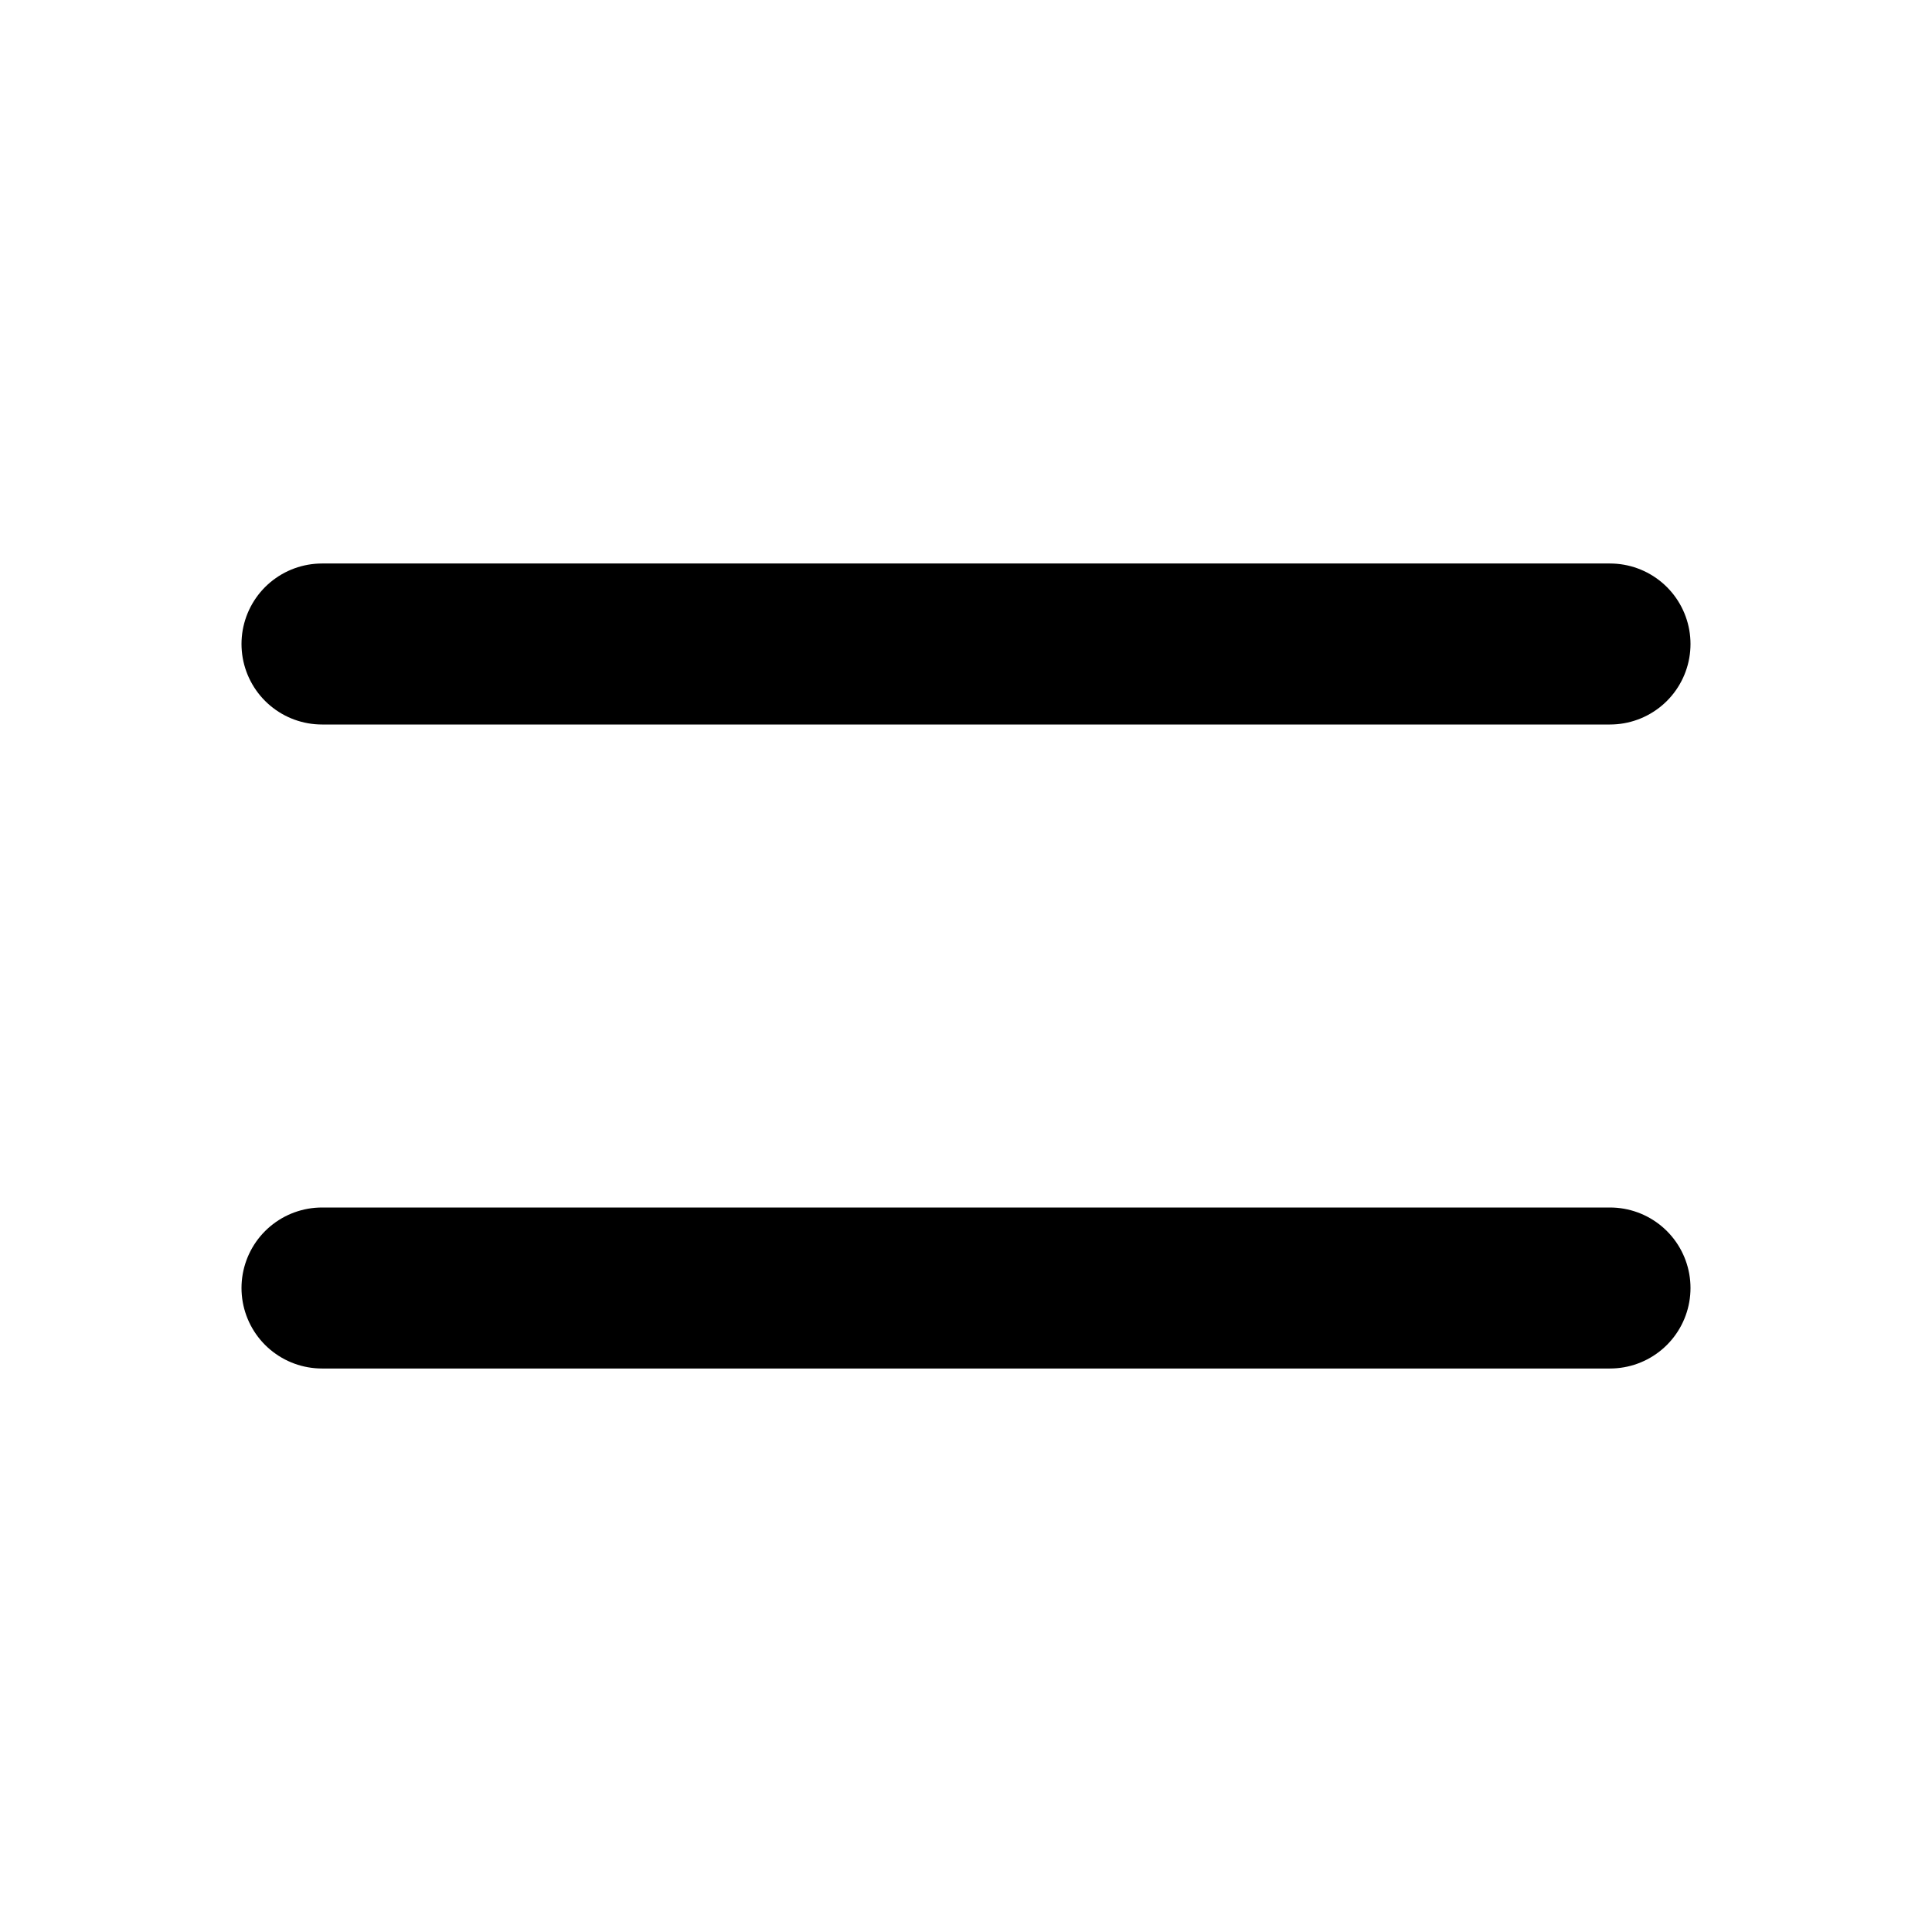
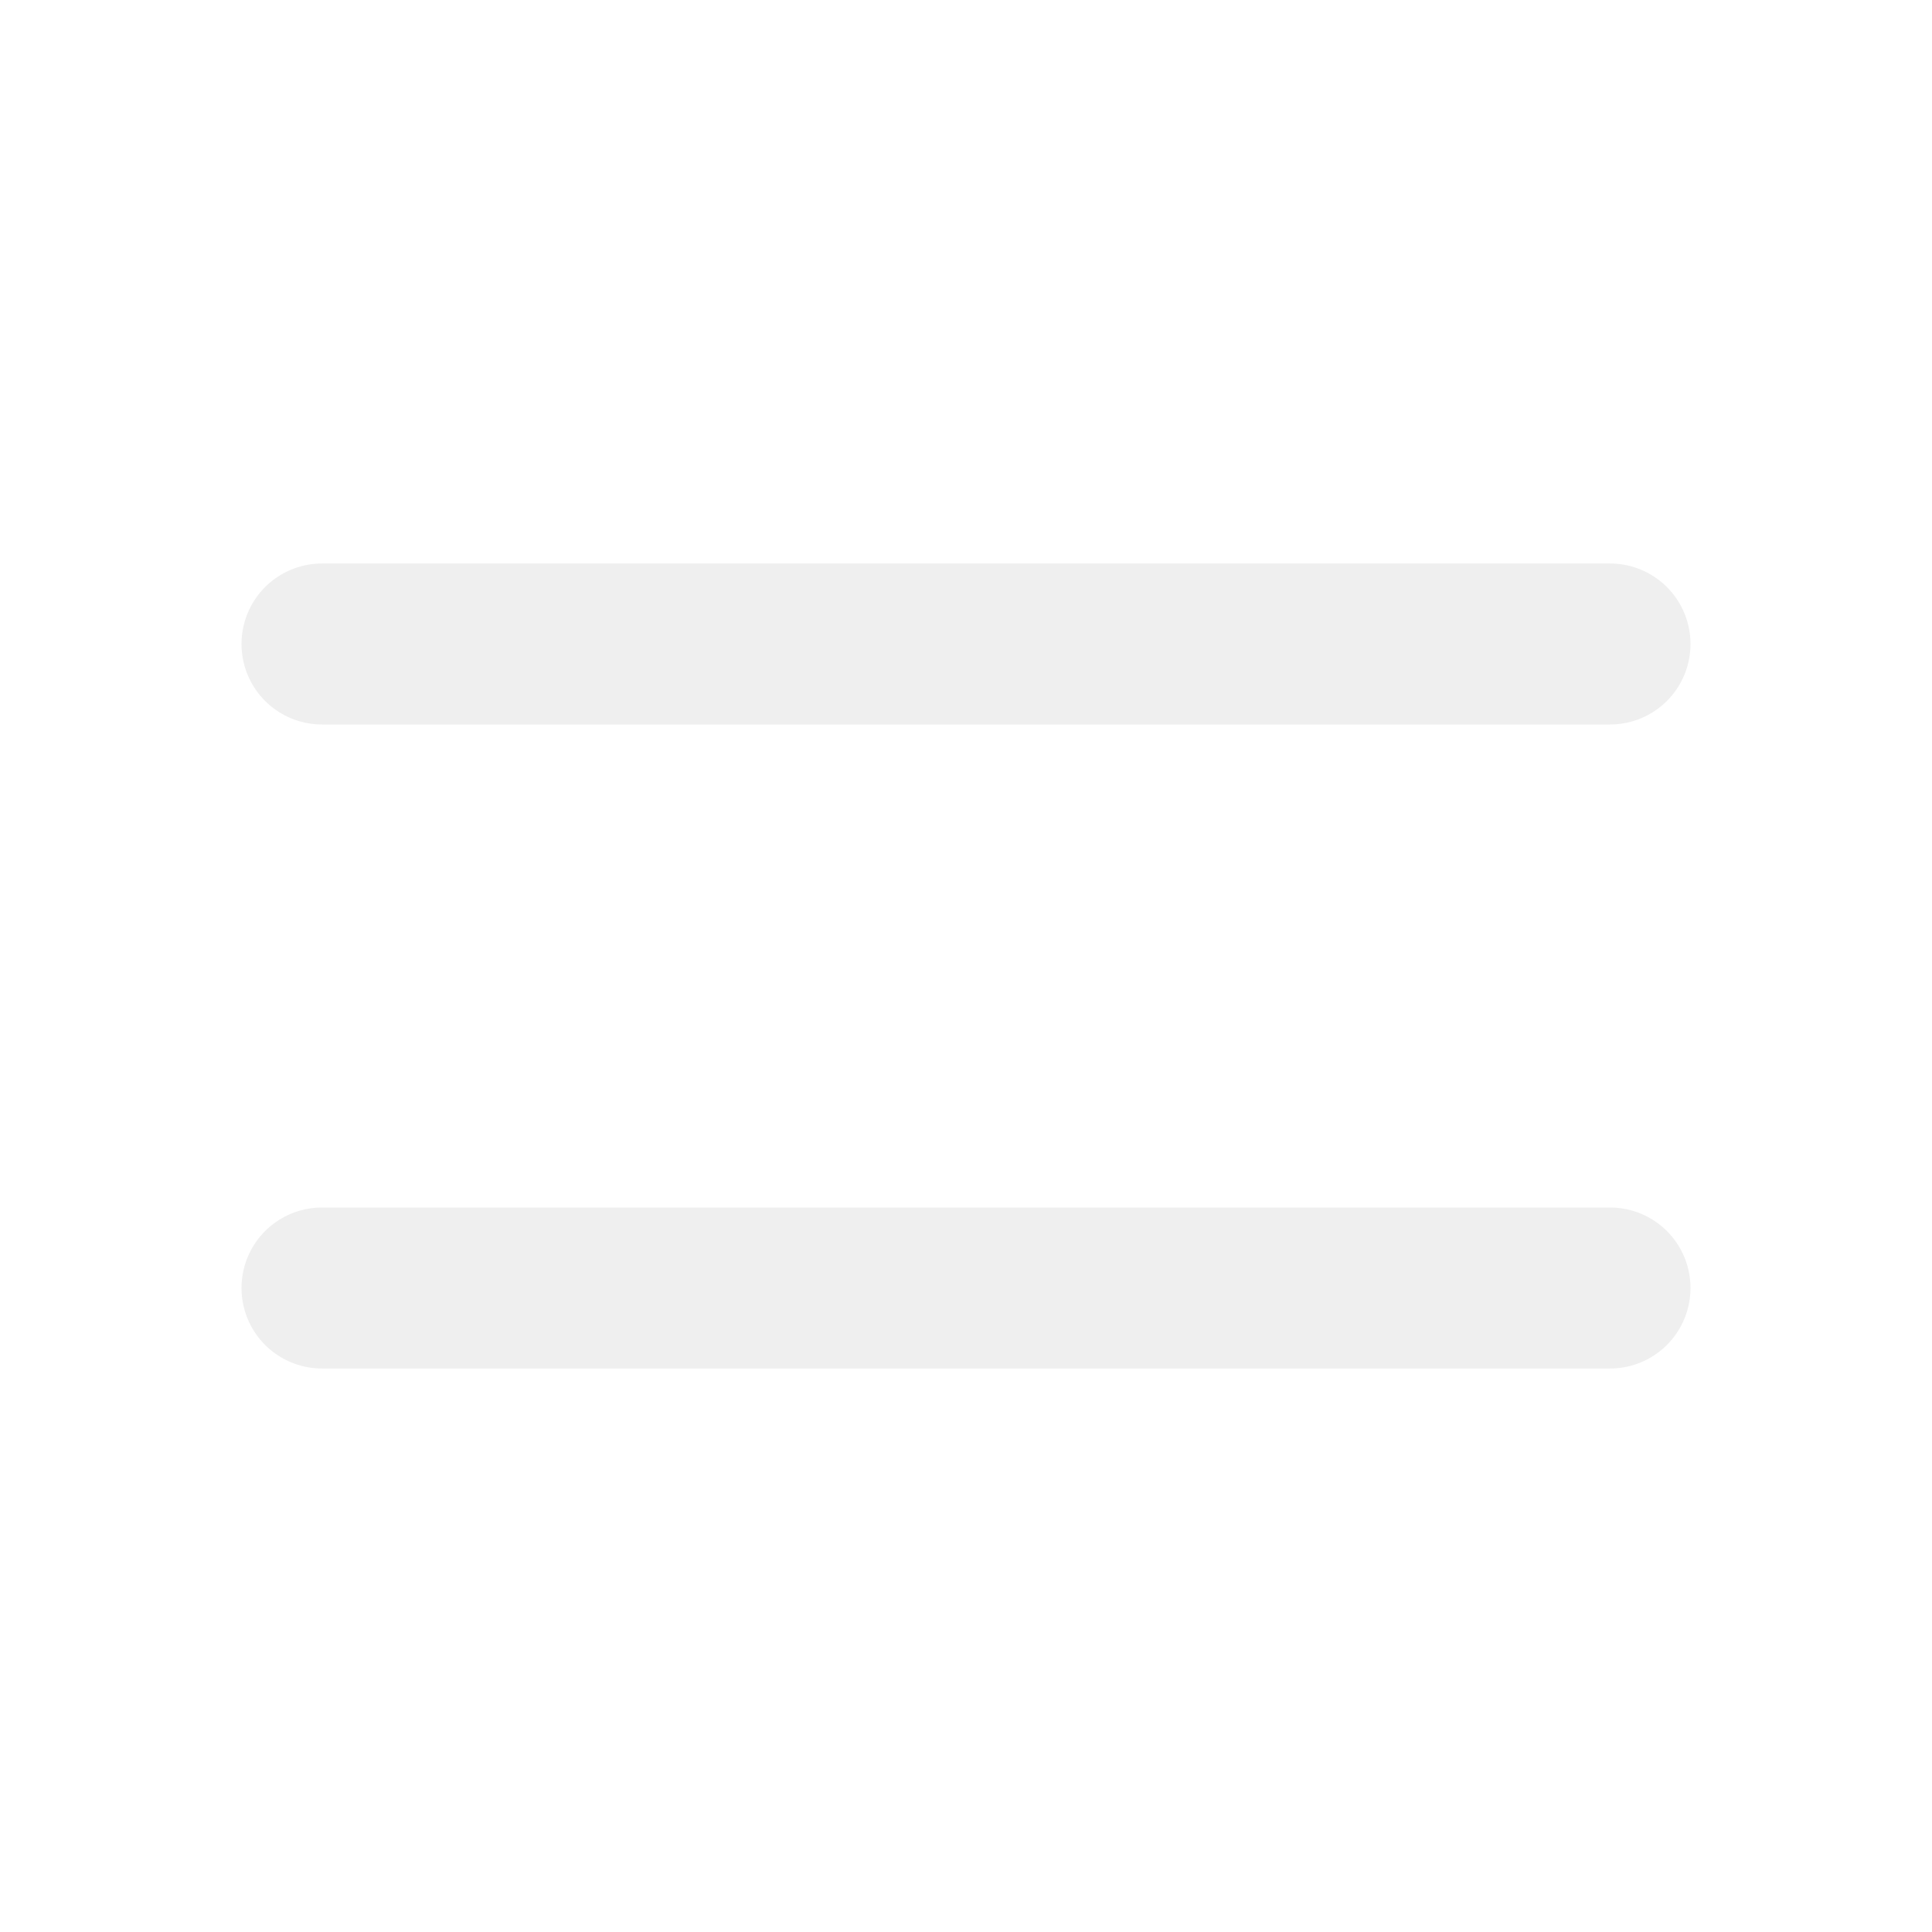
- <svg xmlns="http://www.w3.org/2000/svg" width="24" height="24" viewBox="0 0 24 24" fill="none" stroke="currentColor" stroke-width="2" stroke-linecap="round" stroke-linejoin="round" class="icon icon-tabler icons-tabler-outline icon-tabler-menu">
+ <svg xmlns="http://www.w3.org/2000/svg" width="24" height="24" viewBox="0 0 24 24" fill="none" stroke="#efefef" stroke-width="2" stroke-linecap="round" stroke-linejoin="round" class="icon icon-tabler icons-tabler-outline icon-tabler-menu">
  <path stroke="none" d="M0 0h24v24H0z" fill="none" />
  <path d="M4 8l16 0" />
  <path d="M4 16l16 0" />
</svg>
